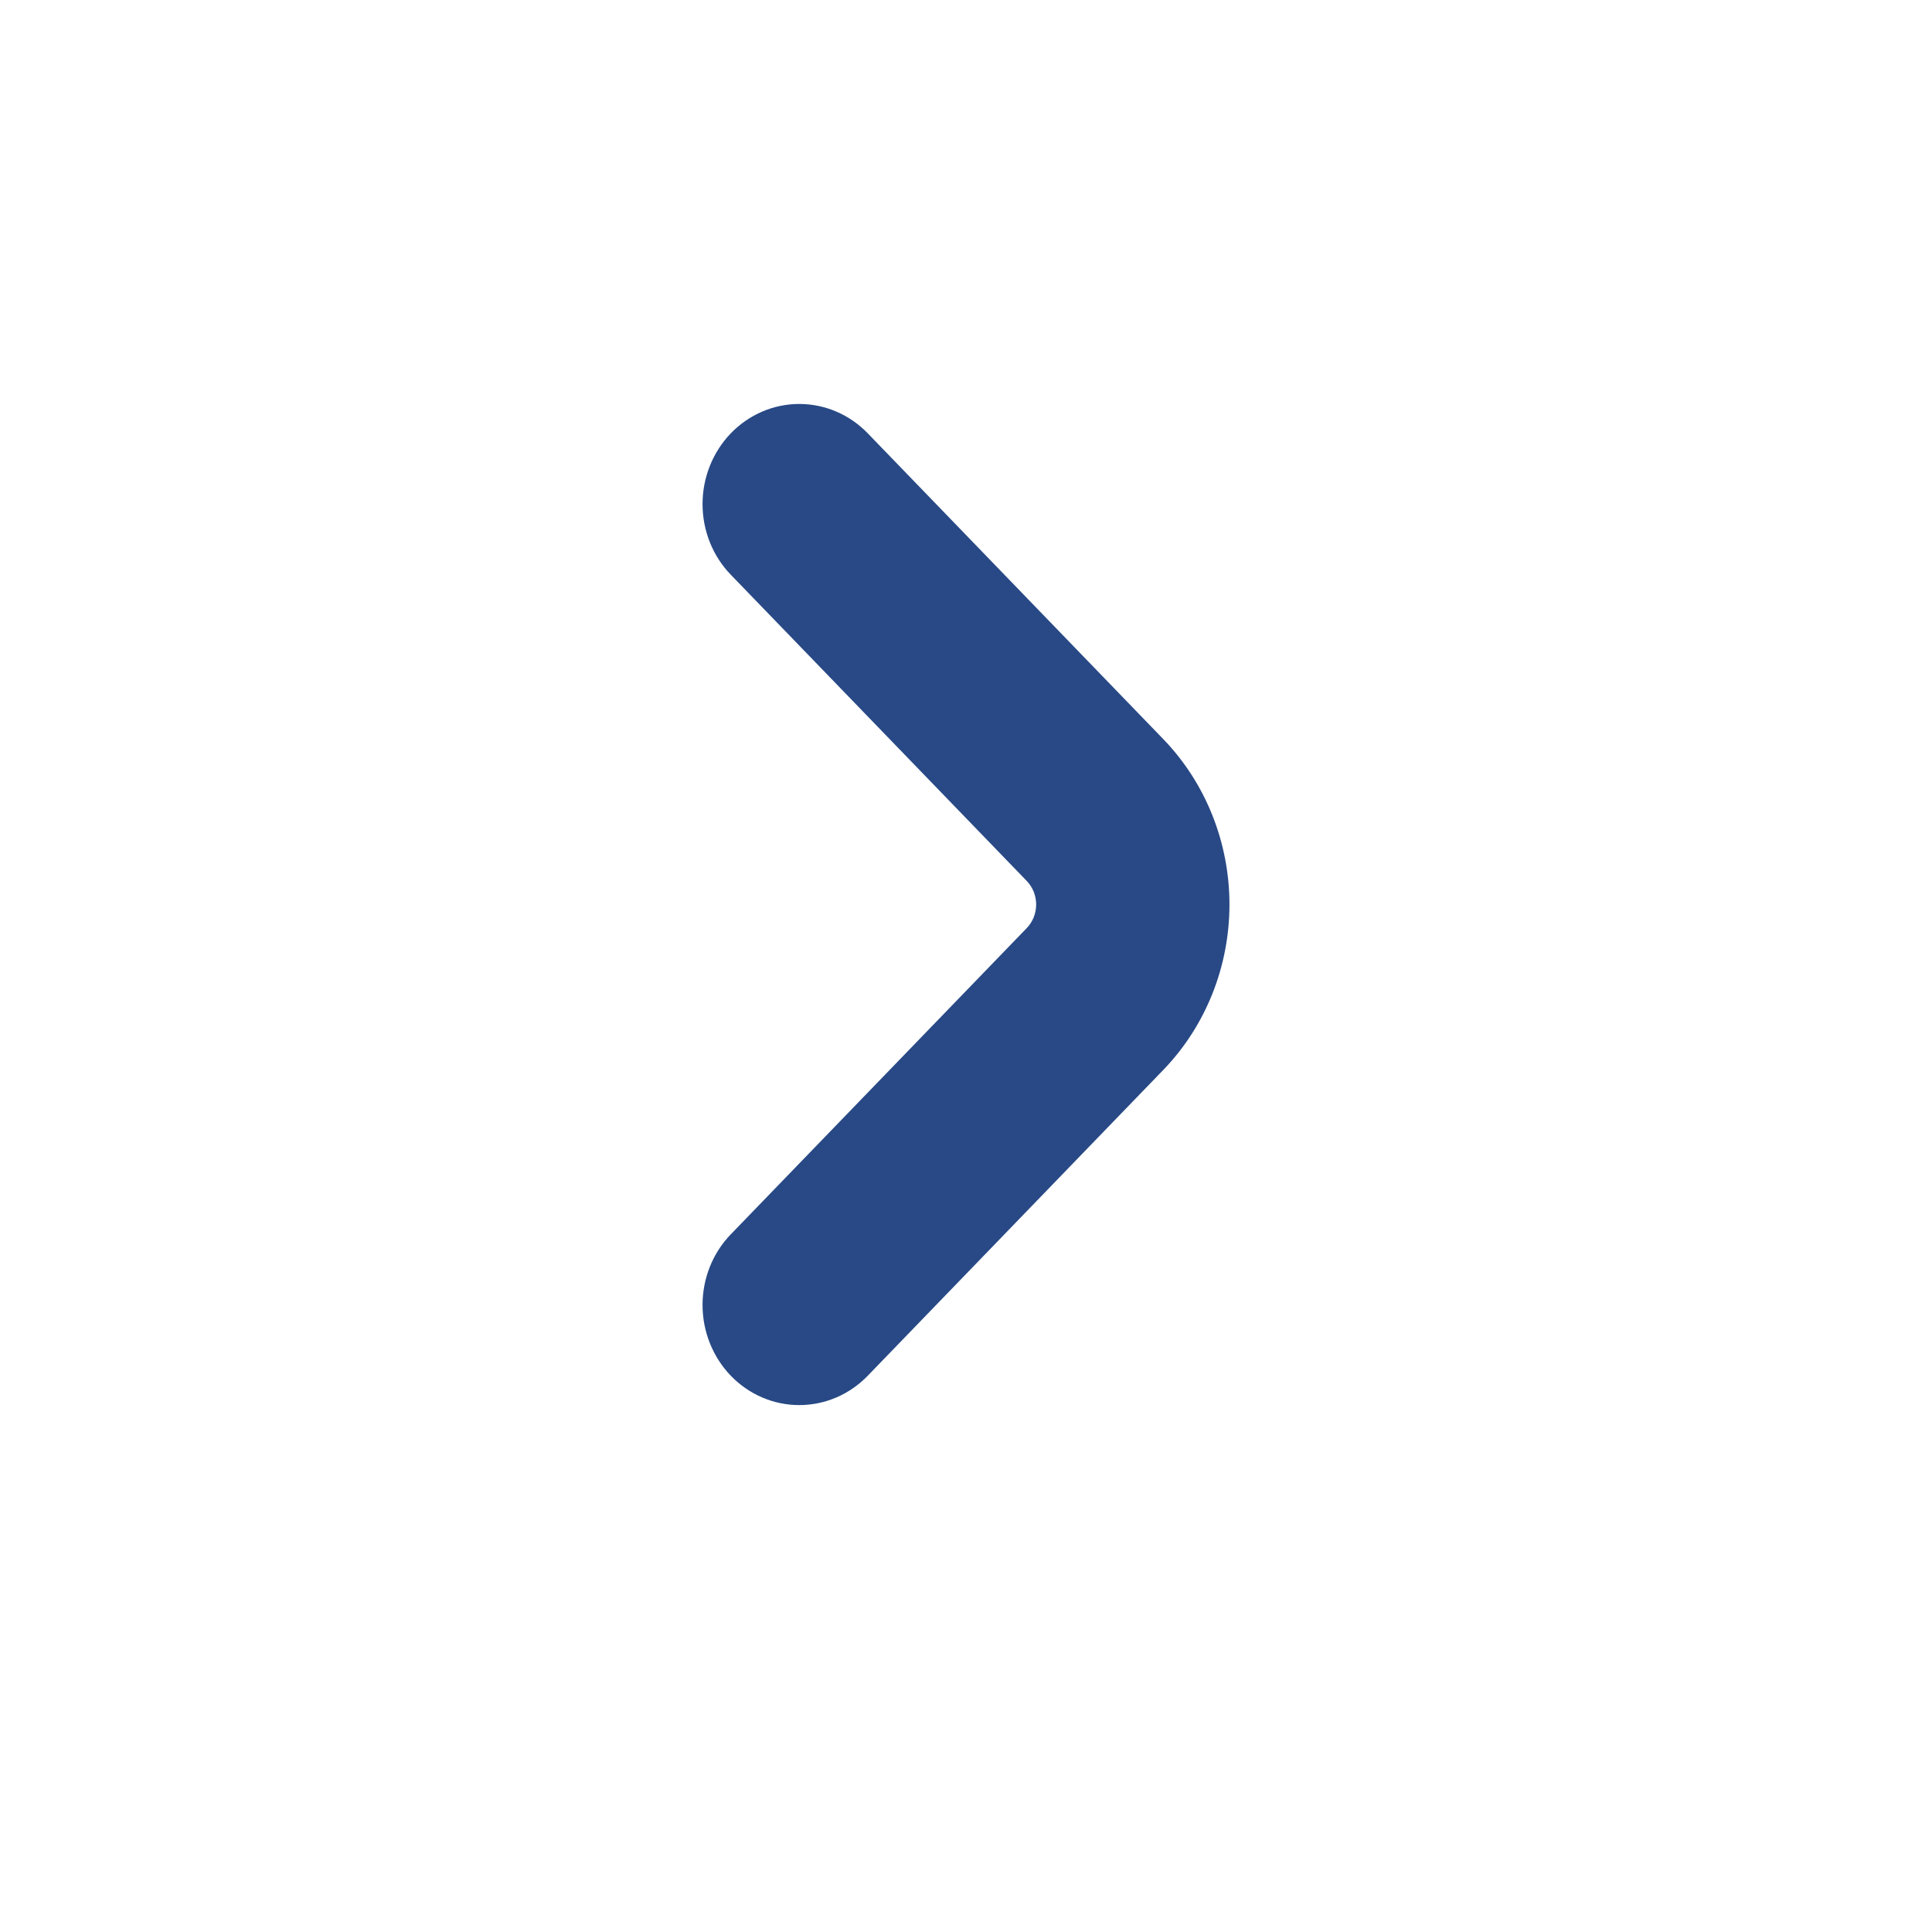
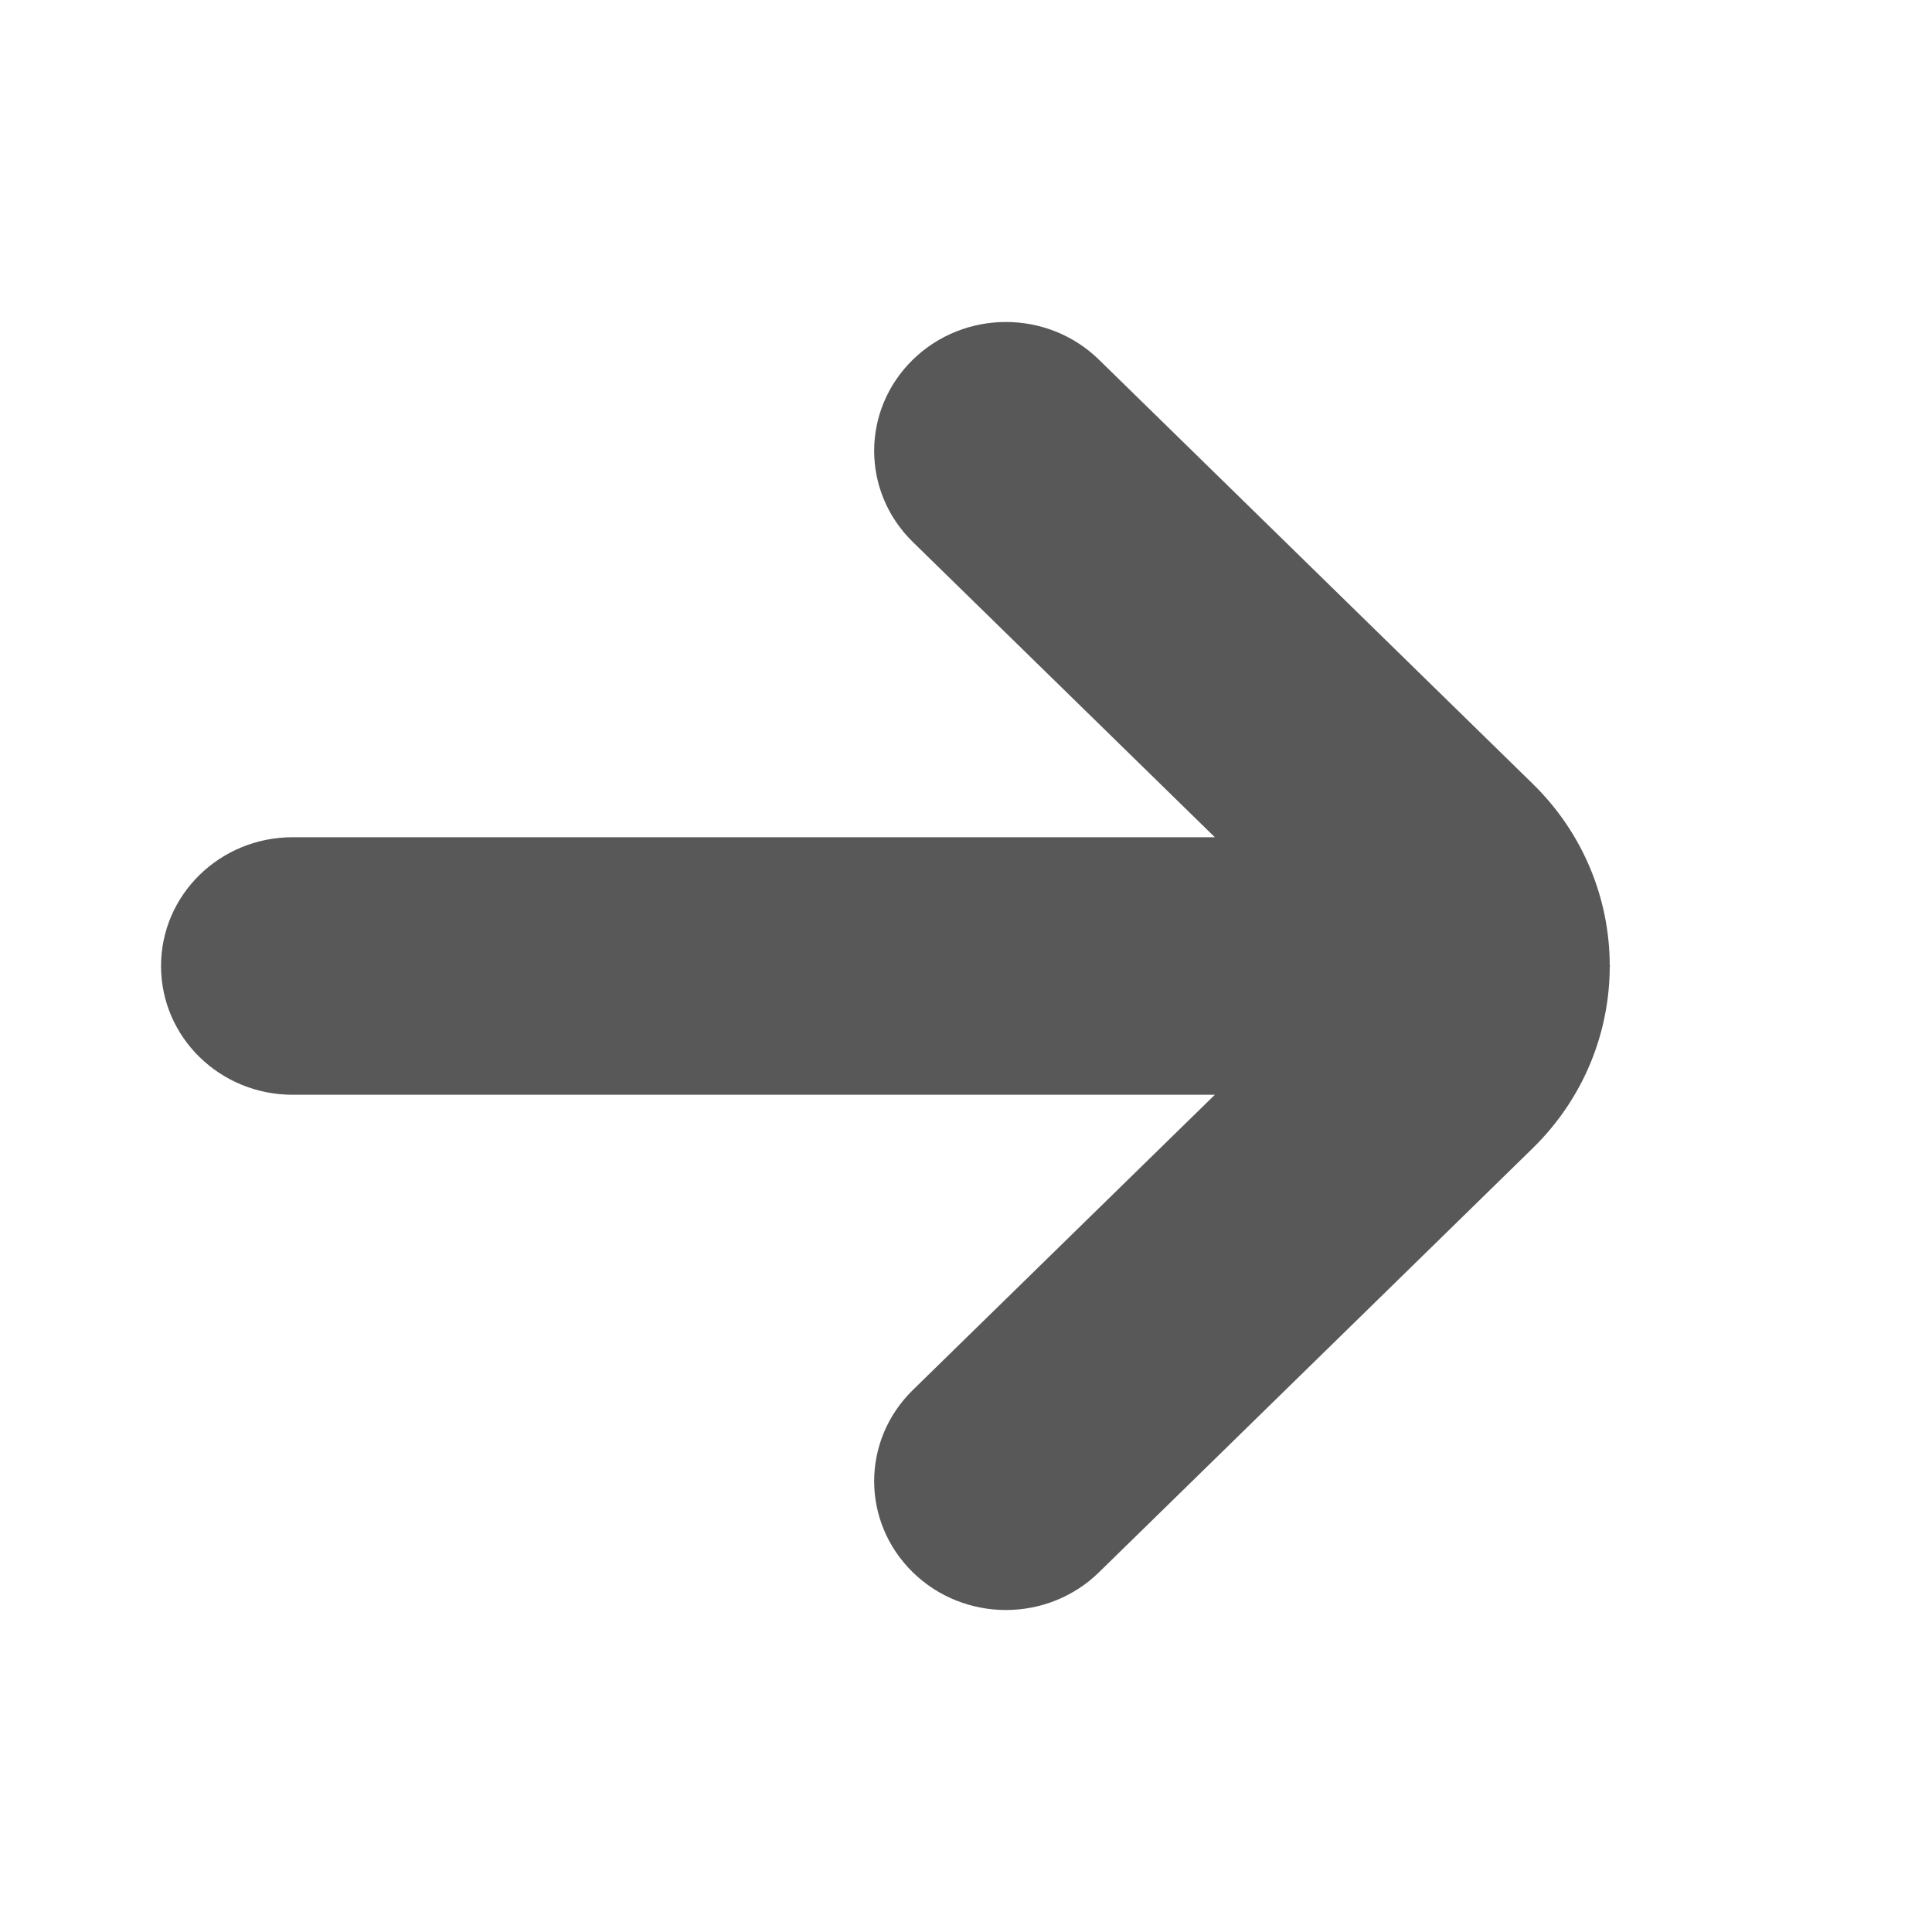
- <svg xmlns="http://www.w3.org/2000/svg" width="22" height="22" viewBox="0 0 22 22" fill="none">
-   <path d="M13.249 12.181L9.881 15.666C9.674 15.88 9.394 16 9.101 16C8.809 16 8.529 15.88 8.322 15.666C8.116 15.452 8 15.162 8 14.86C8 14.557 8.116 14.267 8.323 14.054L11.691 10.569C11.725 10.534 11.752 10.492 11.771 10.446C11.789 10.399 11.799 10.35 11.799 10.3C11.799 10.25 11.789 10.2 11.771 10.154C11.752 10.108 11.725 10.066 11.691 10.031L8.323 6.546C8.116 6.333 8 6.043 8 5.74C8 5.438 8.116 5.148 8.322 4.934C8.529 4.72 8.809 4.6 9.101 4.6C9.394 4.6 9.674 4.72 9.881 4.934L13.249 8.419C13.73 8.918 14 9.595 14 10.3C14 11.005 13.73 11.682 13.249 12.181Z" fill="#284985" />
+ <svg xmlns="http://www.w3.org/2000/svg" width="20" height="20" viewBox="0 0 20 20" fill="none">
+   <path d="M9.449 16.276C9.982 16.797 10.844 16.797 11.377 16.276L15.868 11.885C16.395 11.369 16.661 10.691 16.664 10.012L16.667 10L16.664 9.988C16.661 9.309 16.395 8.631 15.868 8.115L11.377 3.724C10.844 3.203 9.982 3.203 9.449 3.724C8.916 4.246 8.916 5.088 9.449 5.61L12.576 8.667L3.03 8.667C2.276 8.667 1.667 9.263 1.667 10C1.667 10.737 2.276 11.333 3.03 11.333L12.576 11.333L9.449 14.39C8.916 14.912 8.916 15.754 9.449 16.276Z" fill="#585858" />
</svg>
